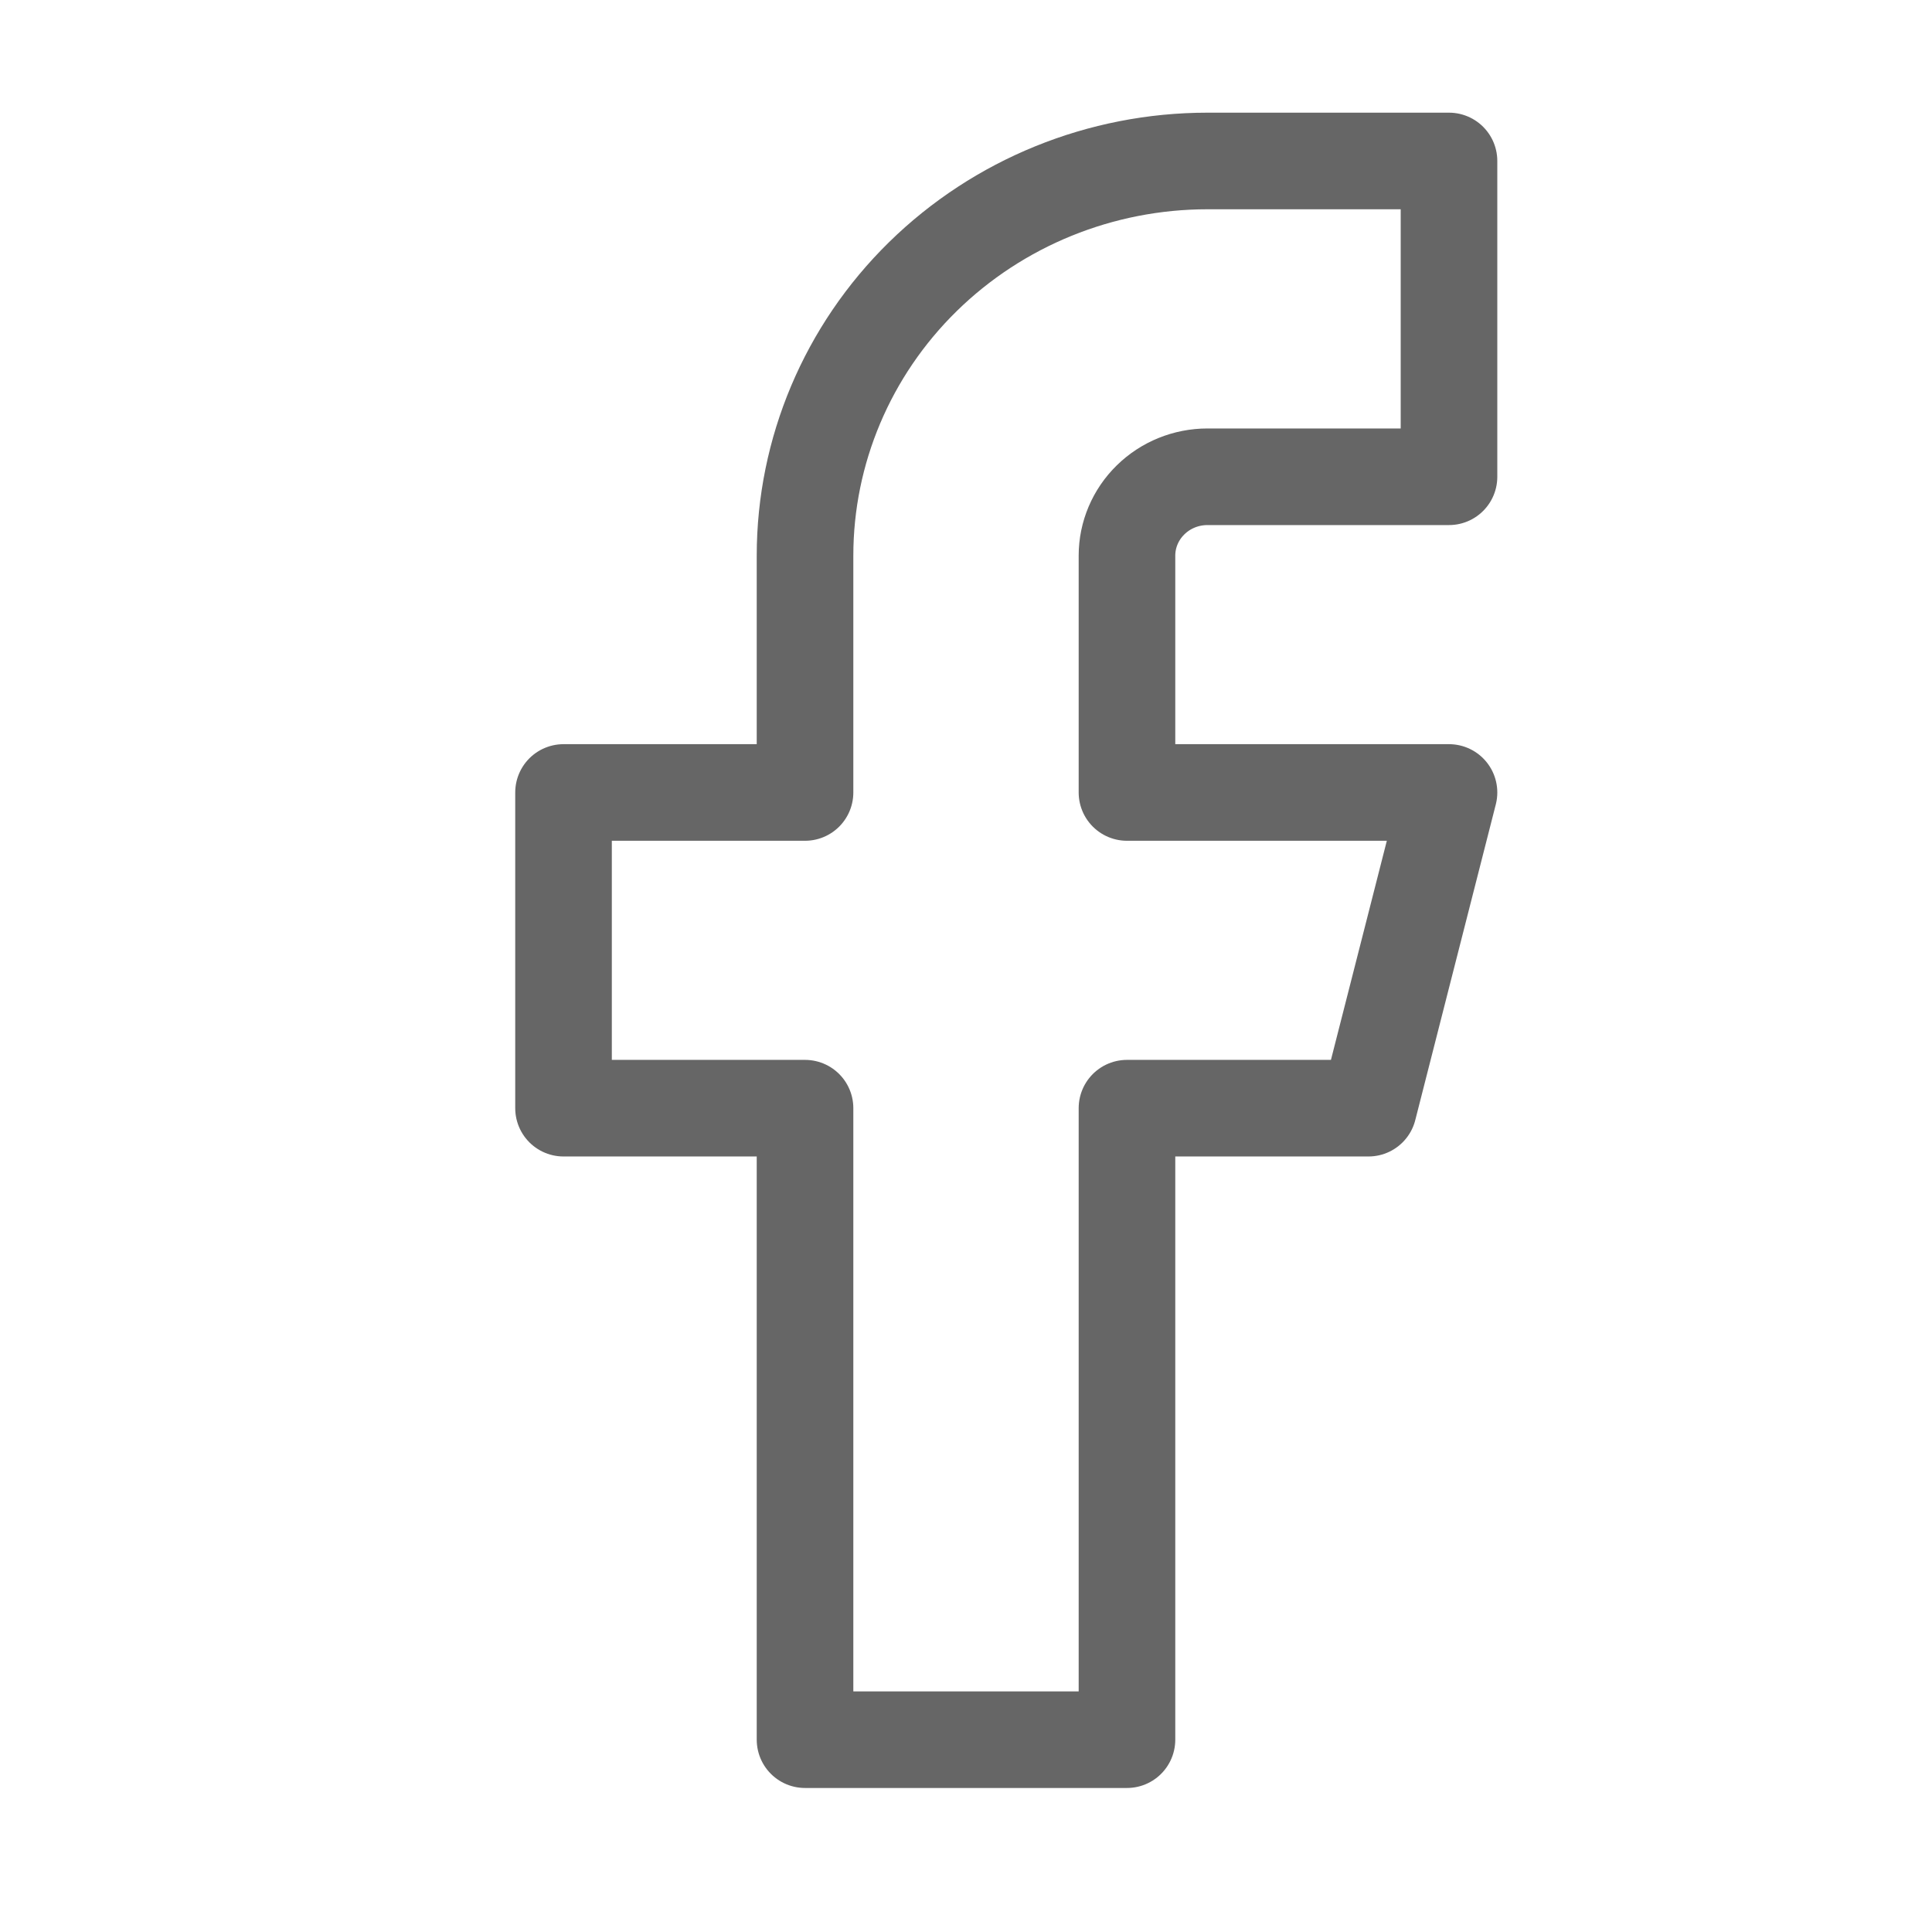
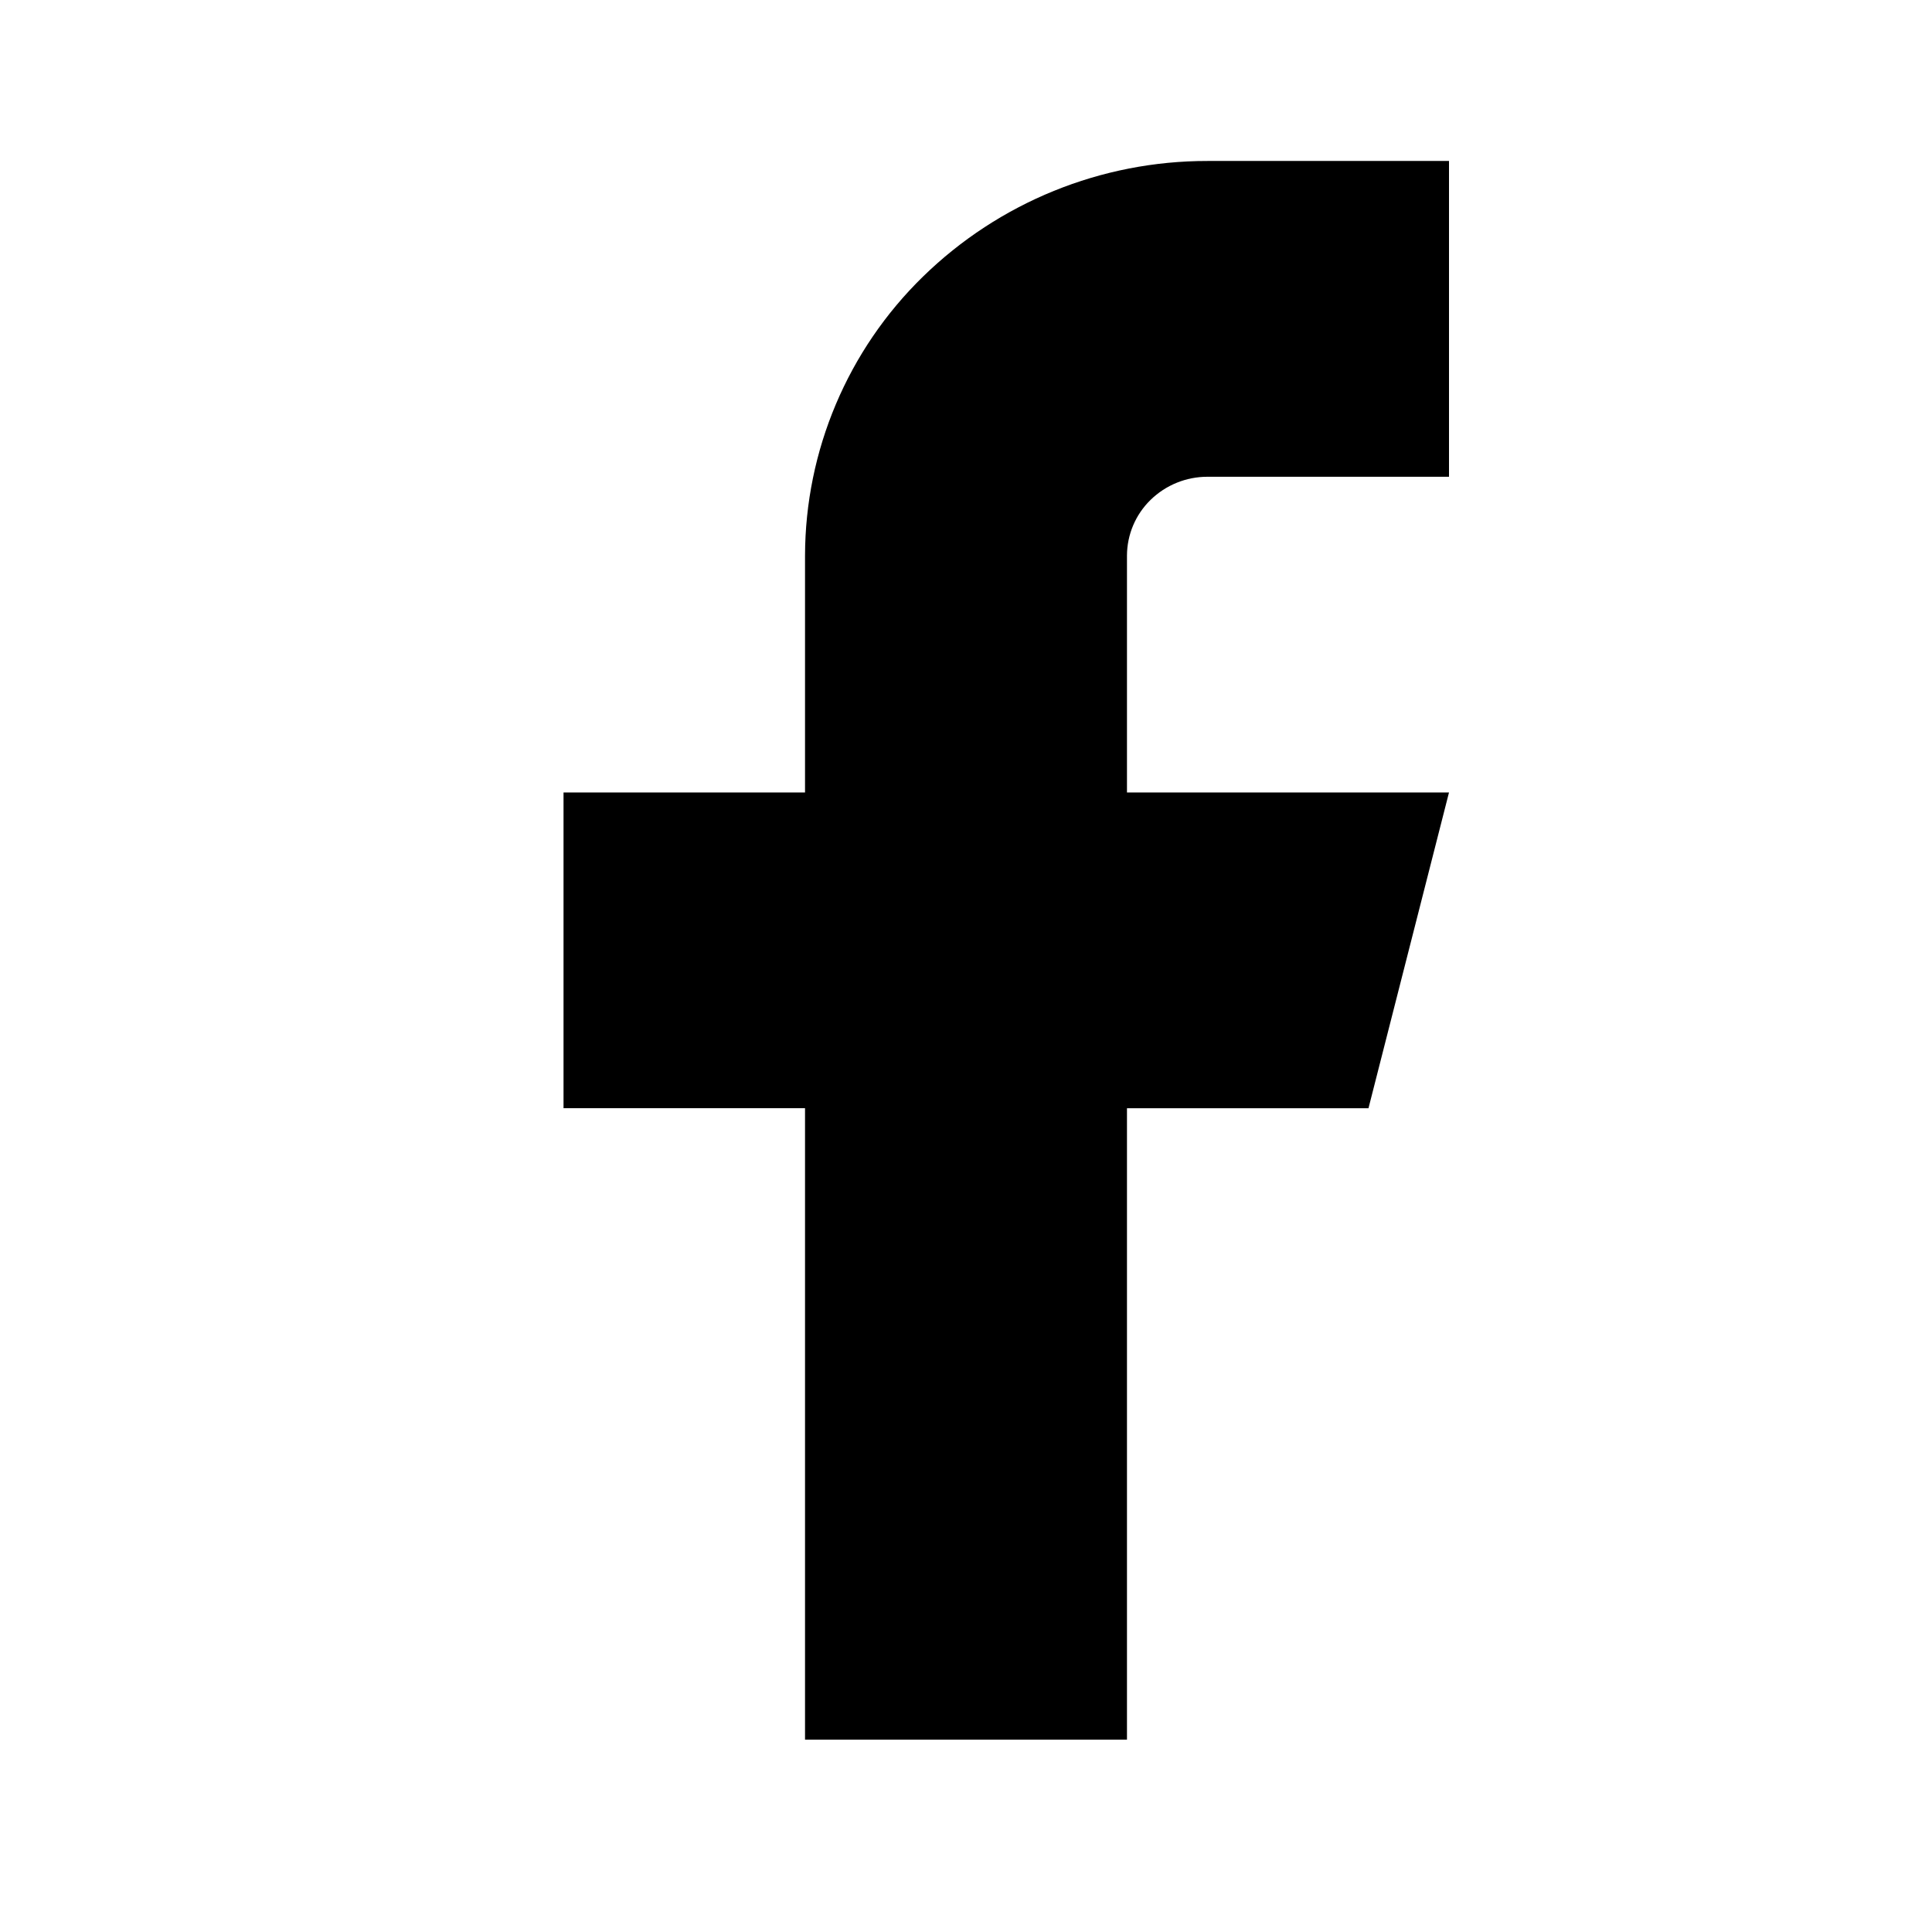
- <svg xmlns="http://www.w3.org/2000/svg" width="22" height="22" viewBox="0 0 22 22" fill="none">
-   <path d="M16.5 1.833H13.75C12.534 1.833 11.369 2.307 10.509 3.15C9.65 3.992 9.167 5.136 9.167 6.327V9.024H6.417V12.619H9.167V19.81H12.833V12.619H15.583L16.5 9.024H12.833V6.327C12.833 6.089 12.93 5.86 13.102 5.692C13.274 5.523 13.507 5.429 13.75 5.429H16.5V1.833Z" stroke="#666666" stroke-width="1.1" stroke-linecap="round" stroke-linejoin="round" />
+ <svg xmlns="http://www.w3.org/2000/svg" id="facebook" viewBox="0 0 22 22">
+   <path d="M16.5 1.833h-2.75a4.63 4.63 0 00-3.24 1.317 4.45 4.45 0 00-1.343 3.177v2.697h-2.75v3.595h2.75v7.191h3.666v-7.19h2.75l.917-3.596h-3.667V6.327a.89.89 0 01.269-.635.926.926 0 01.648-.263h2.75V1.833z" stroke-width="1.1" stroke-linecap="round" stroke-linejoin="round" />
</svg>
